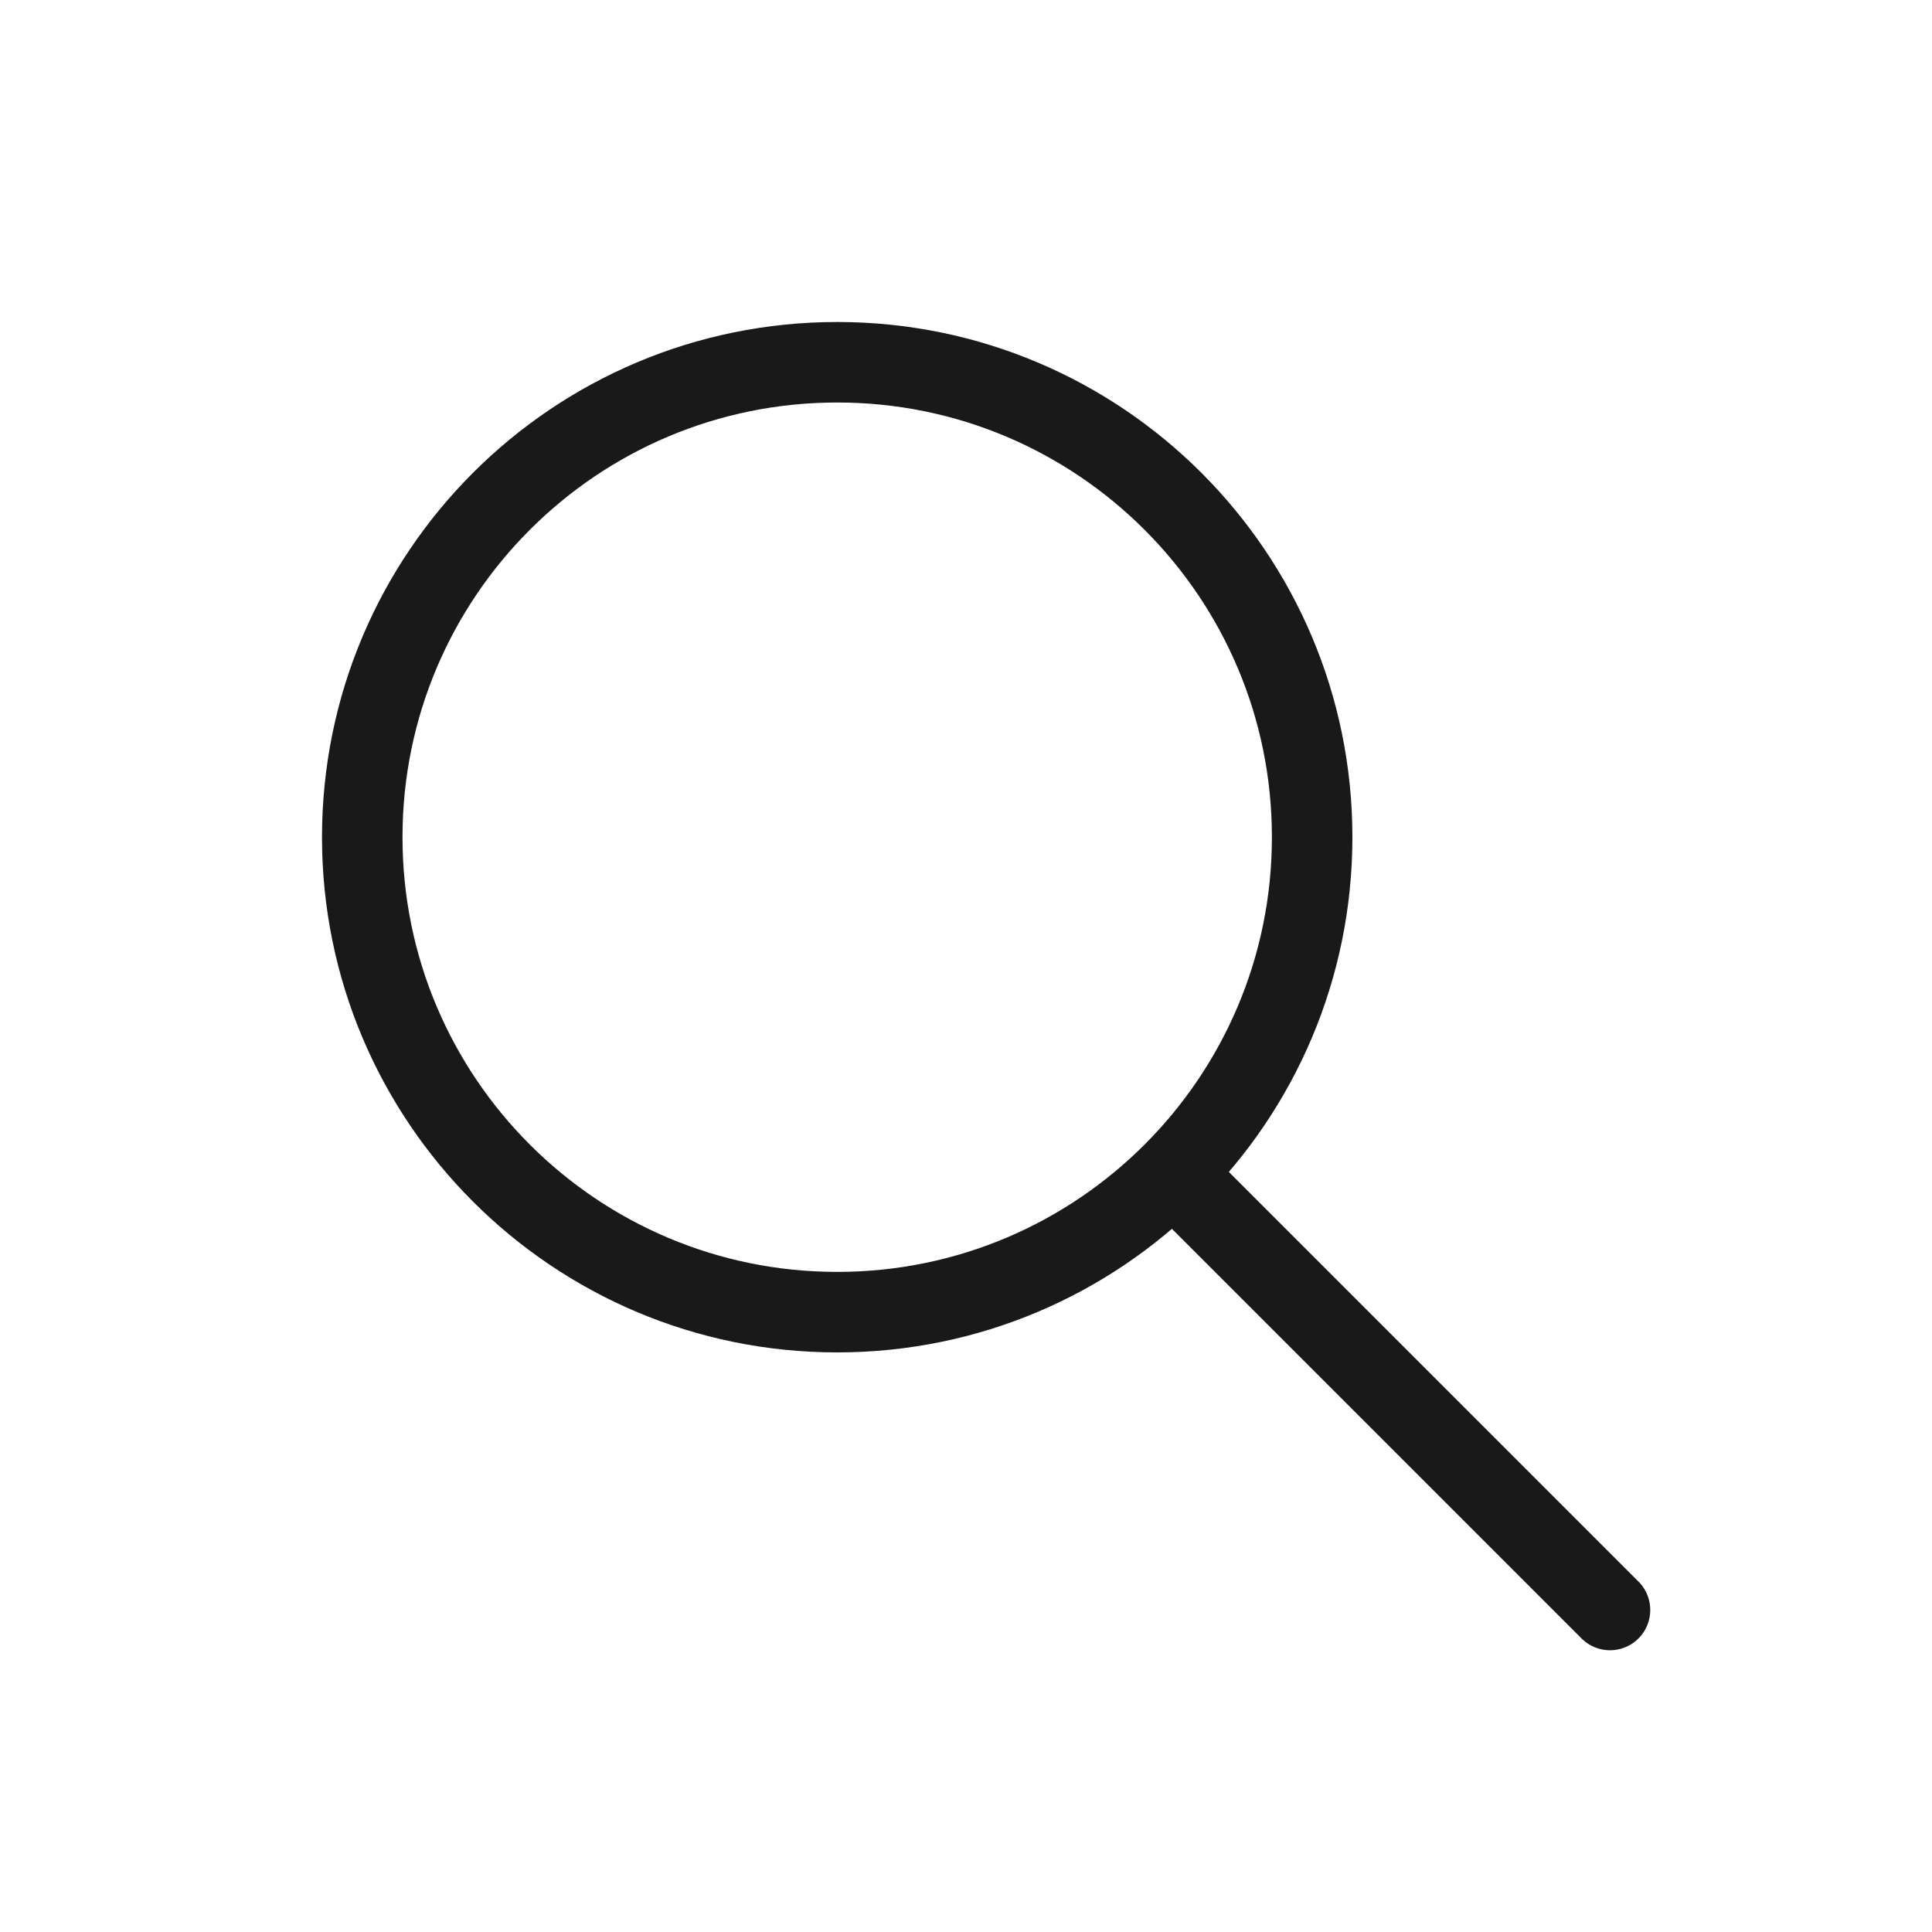
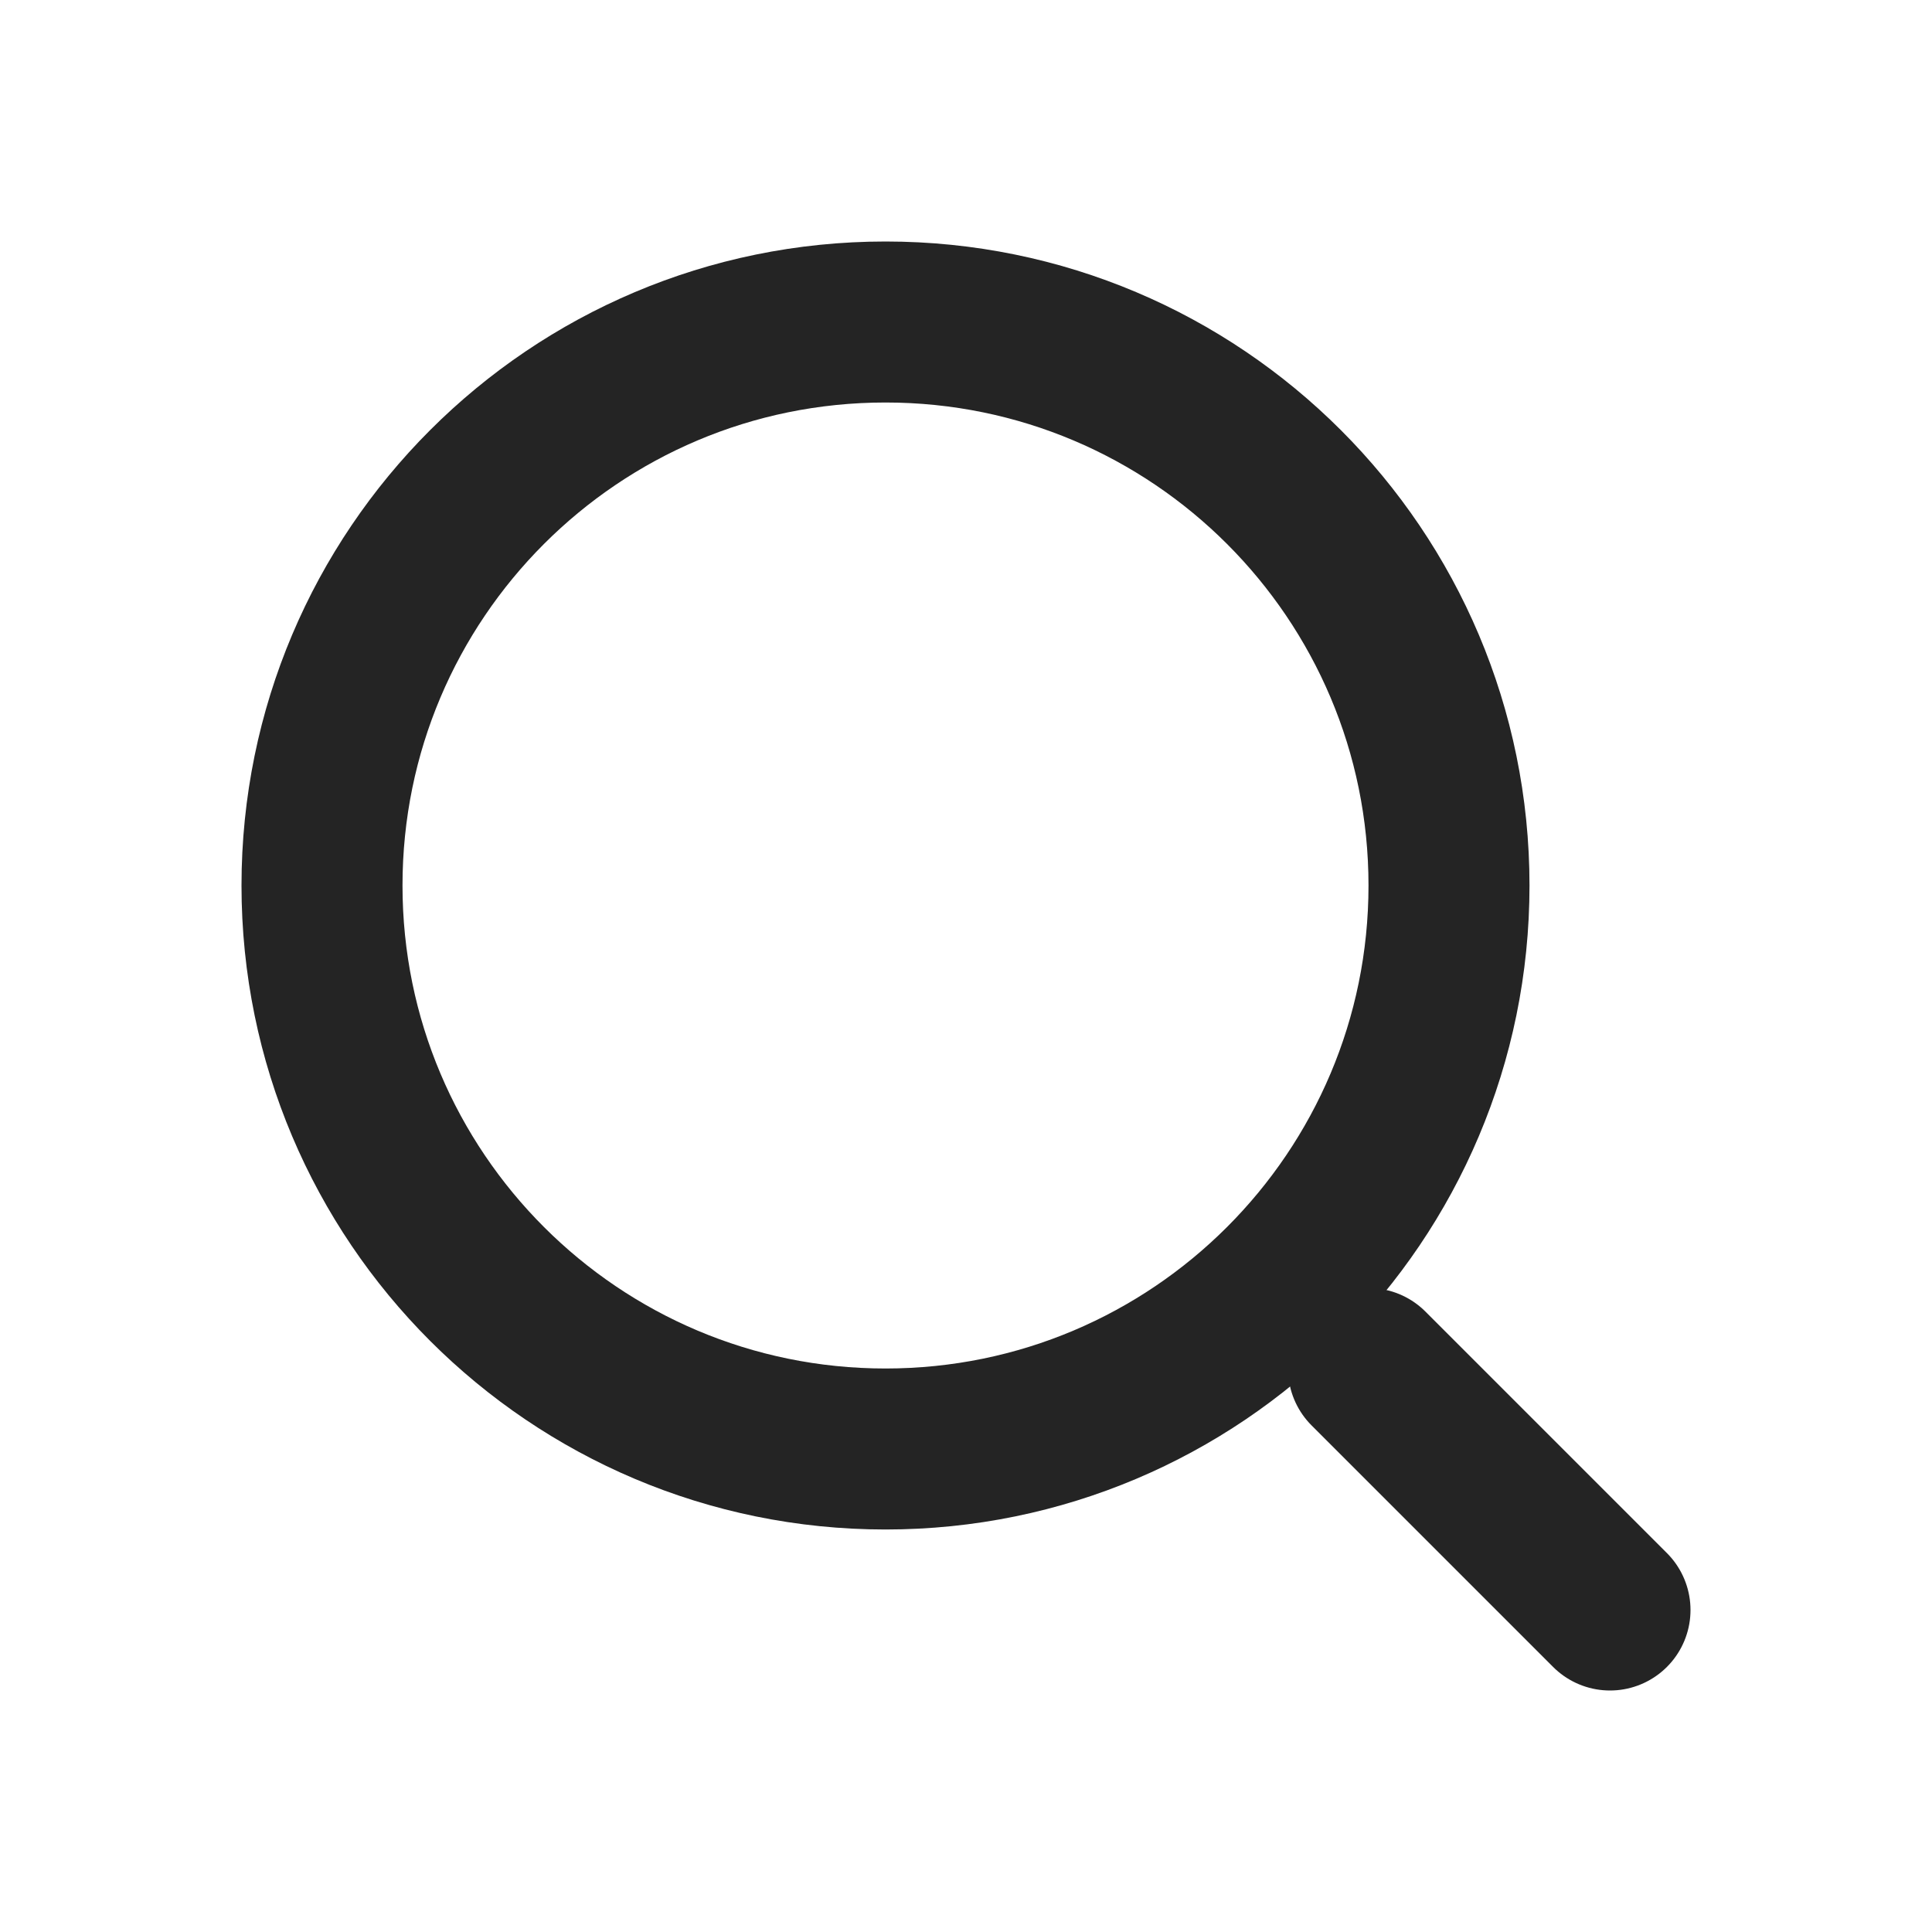
<svg xmlns="http://www.w3.org/2000/svg" width="24" height="24" viewBox="0 0 24 24" fill="none">
-   <circle cx="10.4" cy="10.4" r="5.9" stroke="rgb(25, 25, 25)" />
-   <path d="M14.667 14.667L20 20" stroke="rgb(25, 25, 25)" stroke-linecap="round" />
+   <circle cx="11" cy="11" r="7" stroke="#242424" stroke-width="2" />
+   <path d="M20 20L17 17" stroke="#242424" stroke-width="2" stroke-linecap="round" />
</svg>
